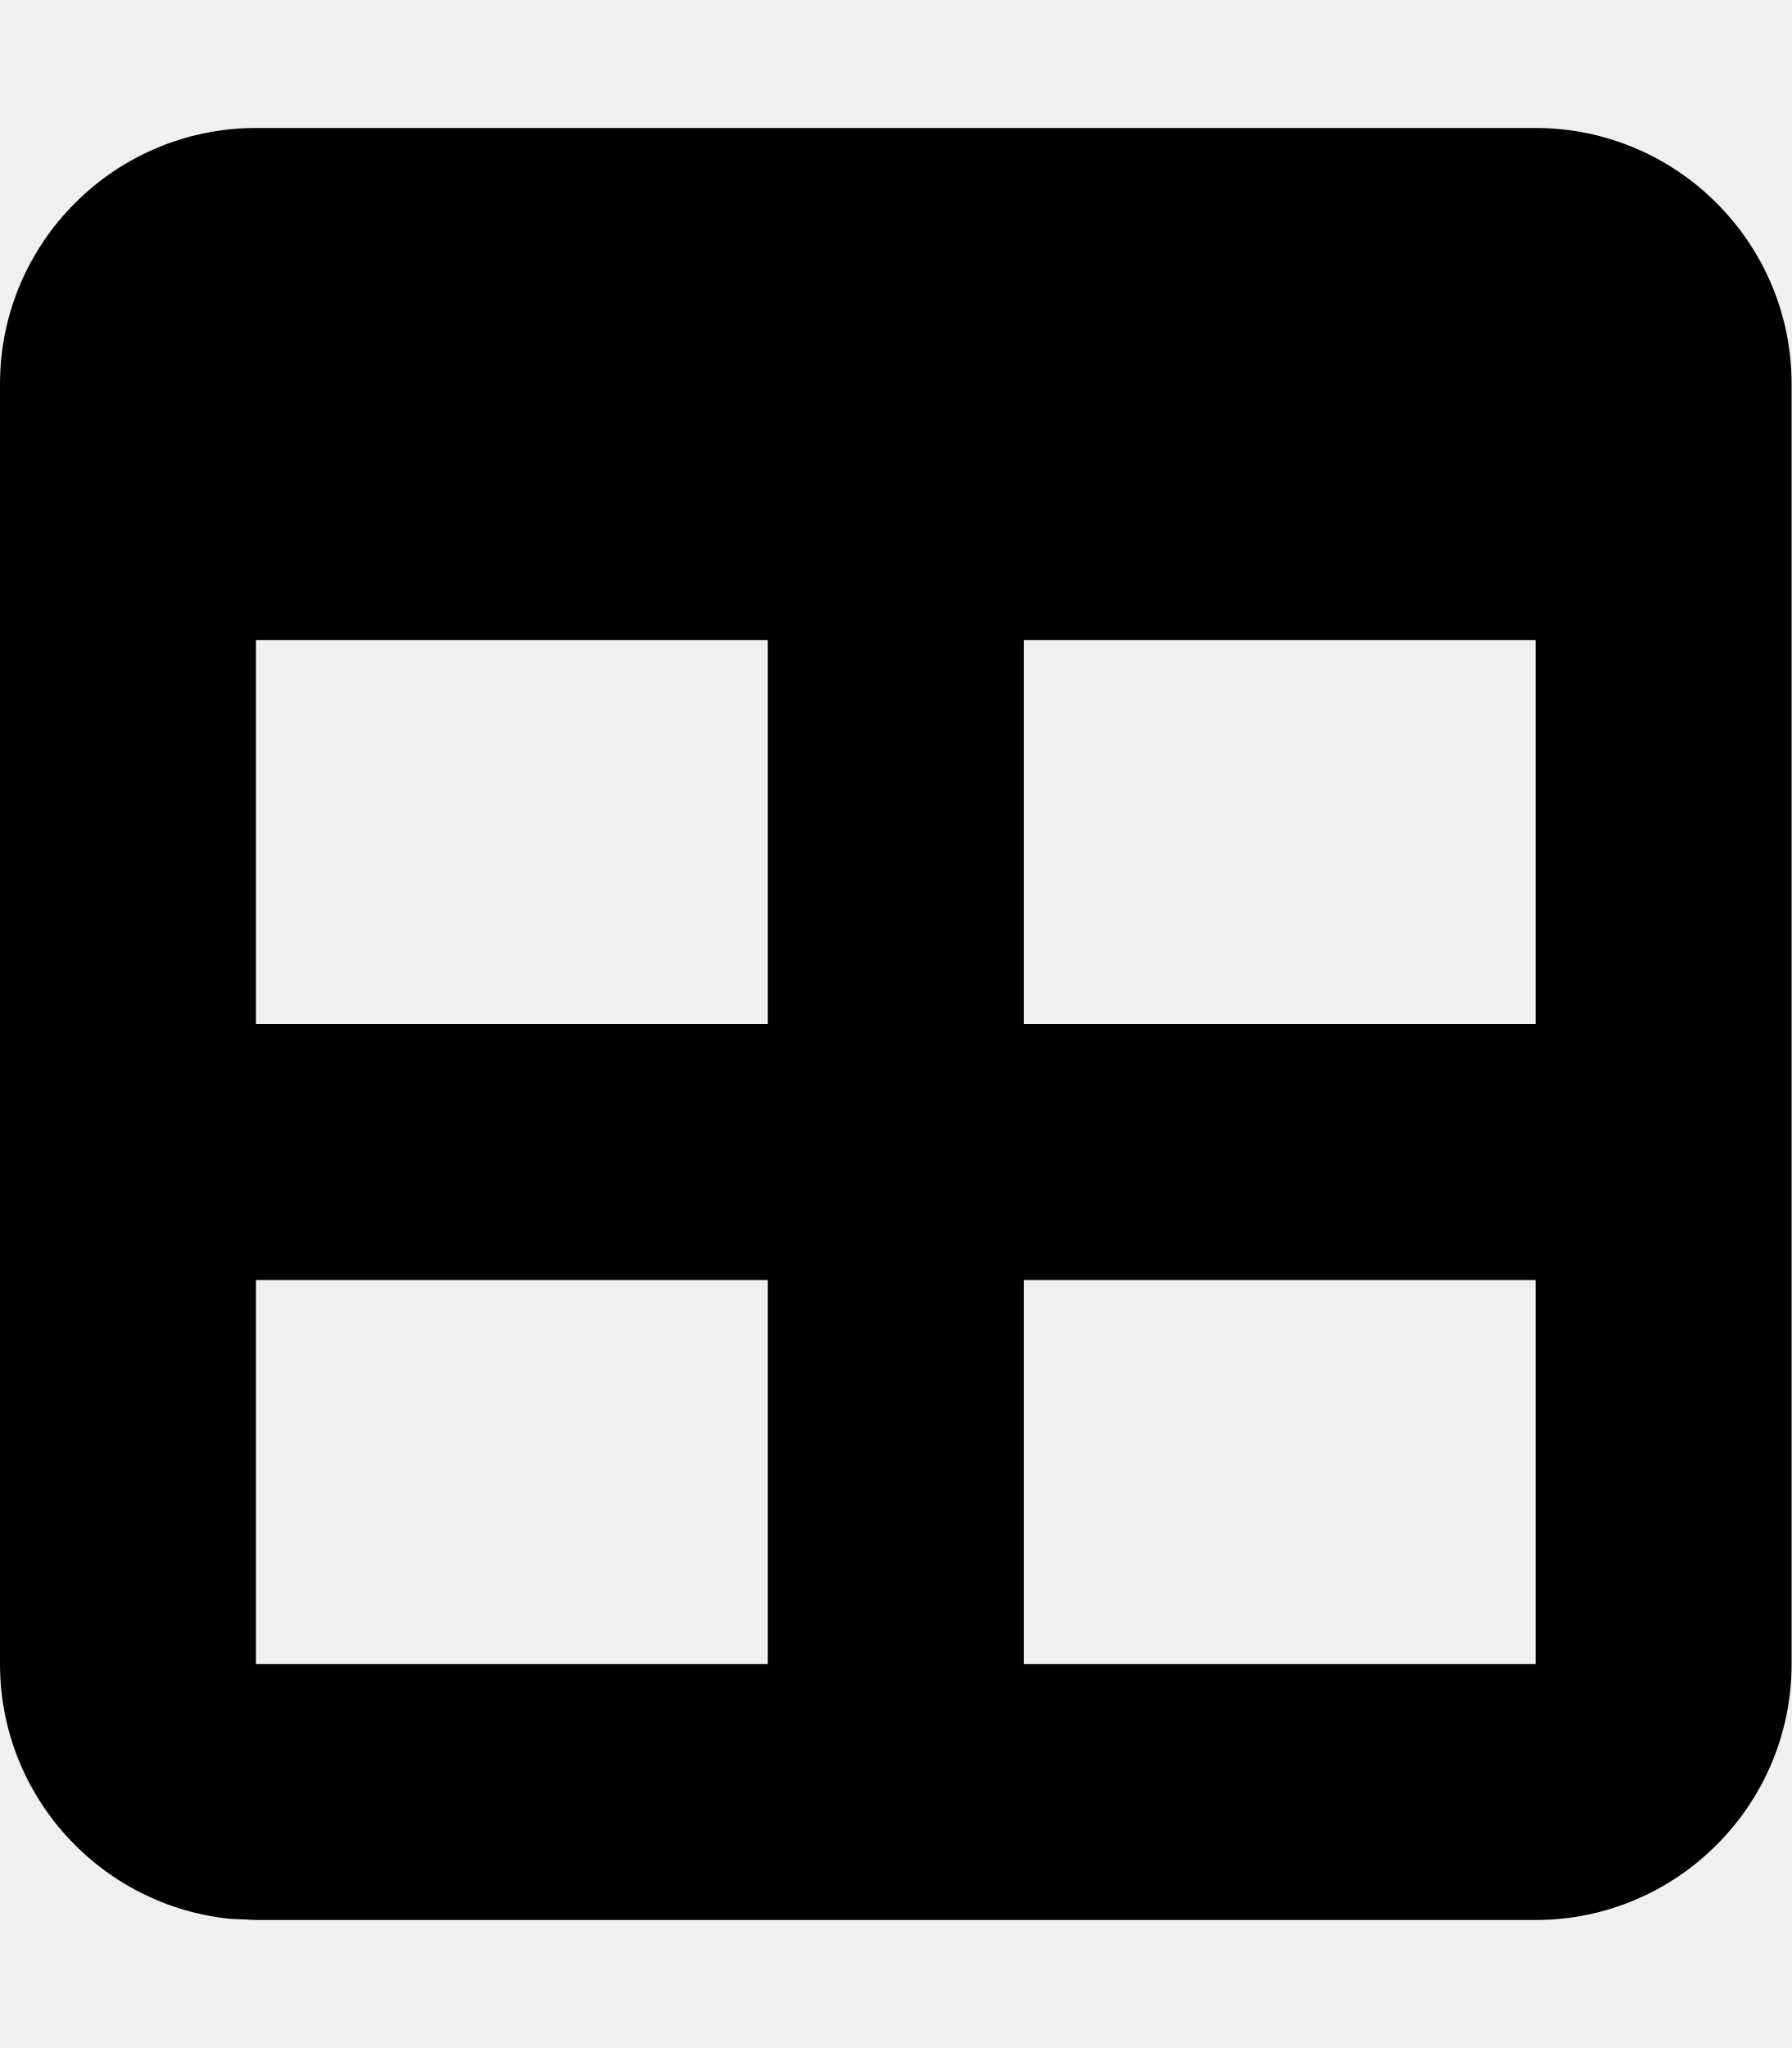
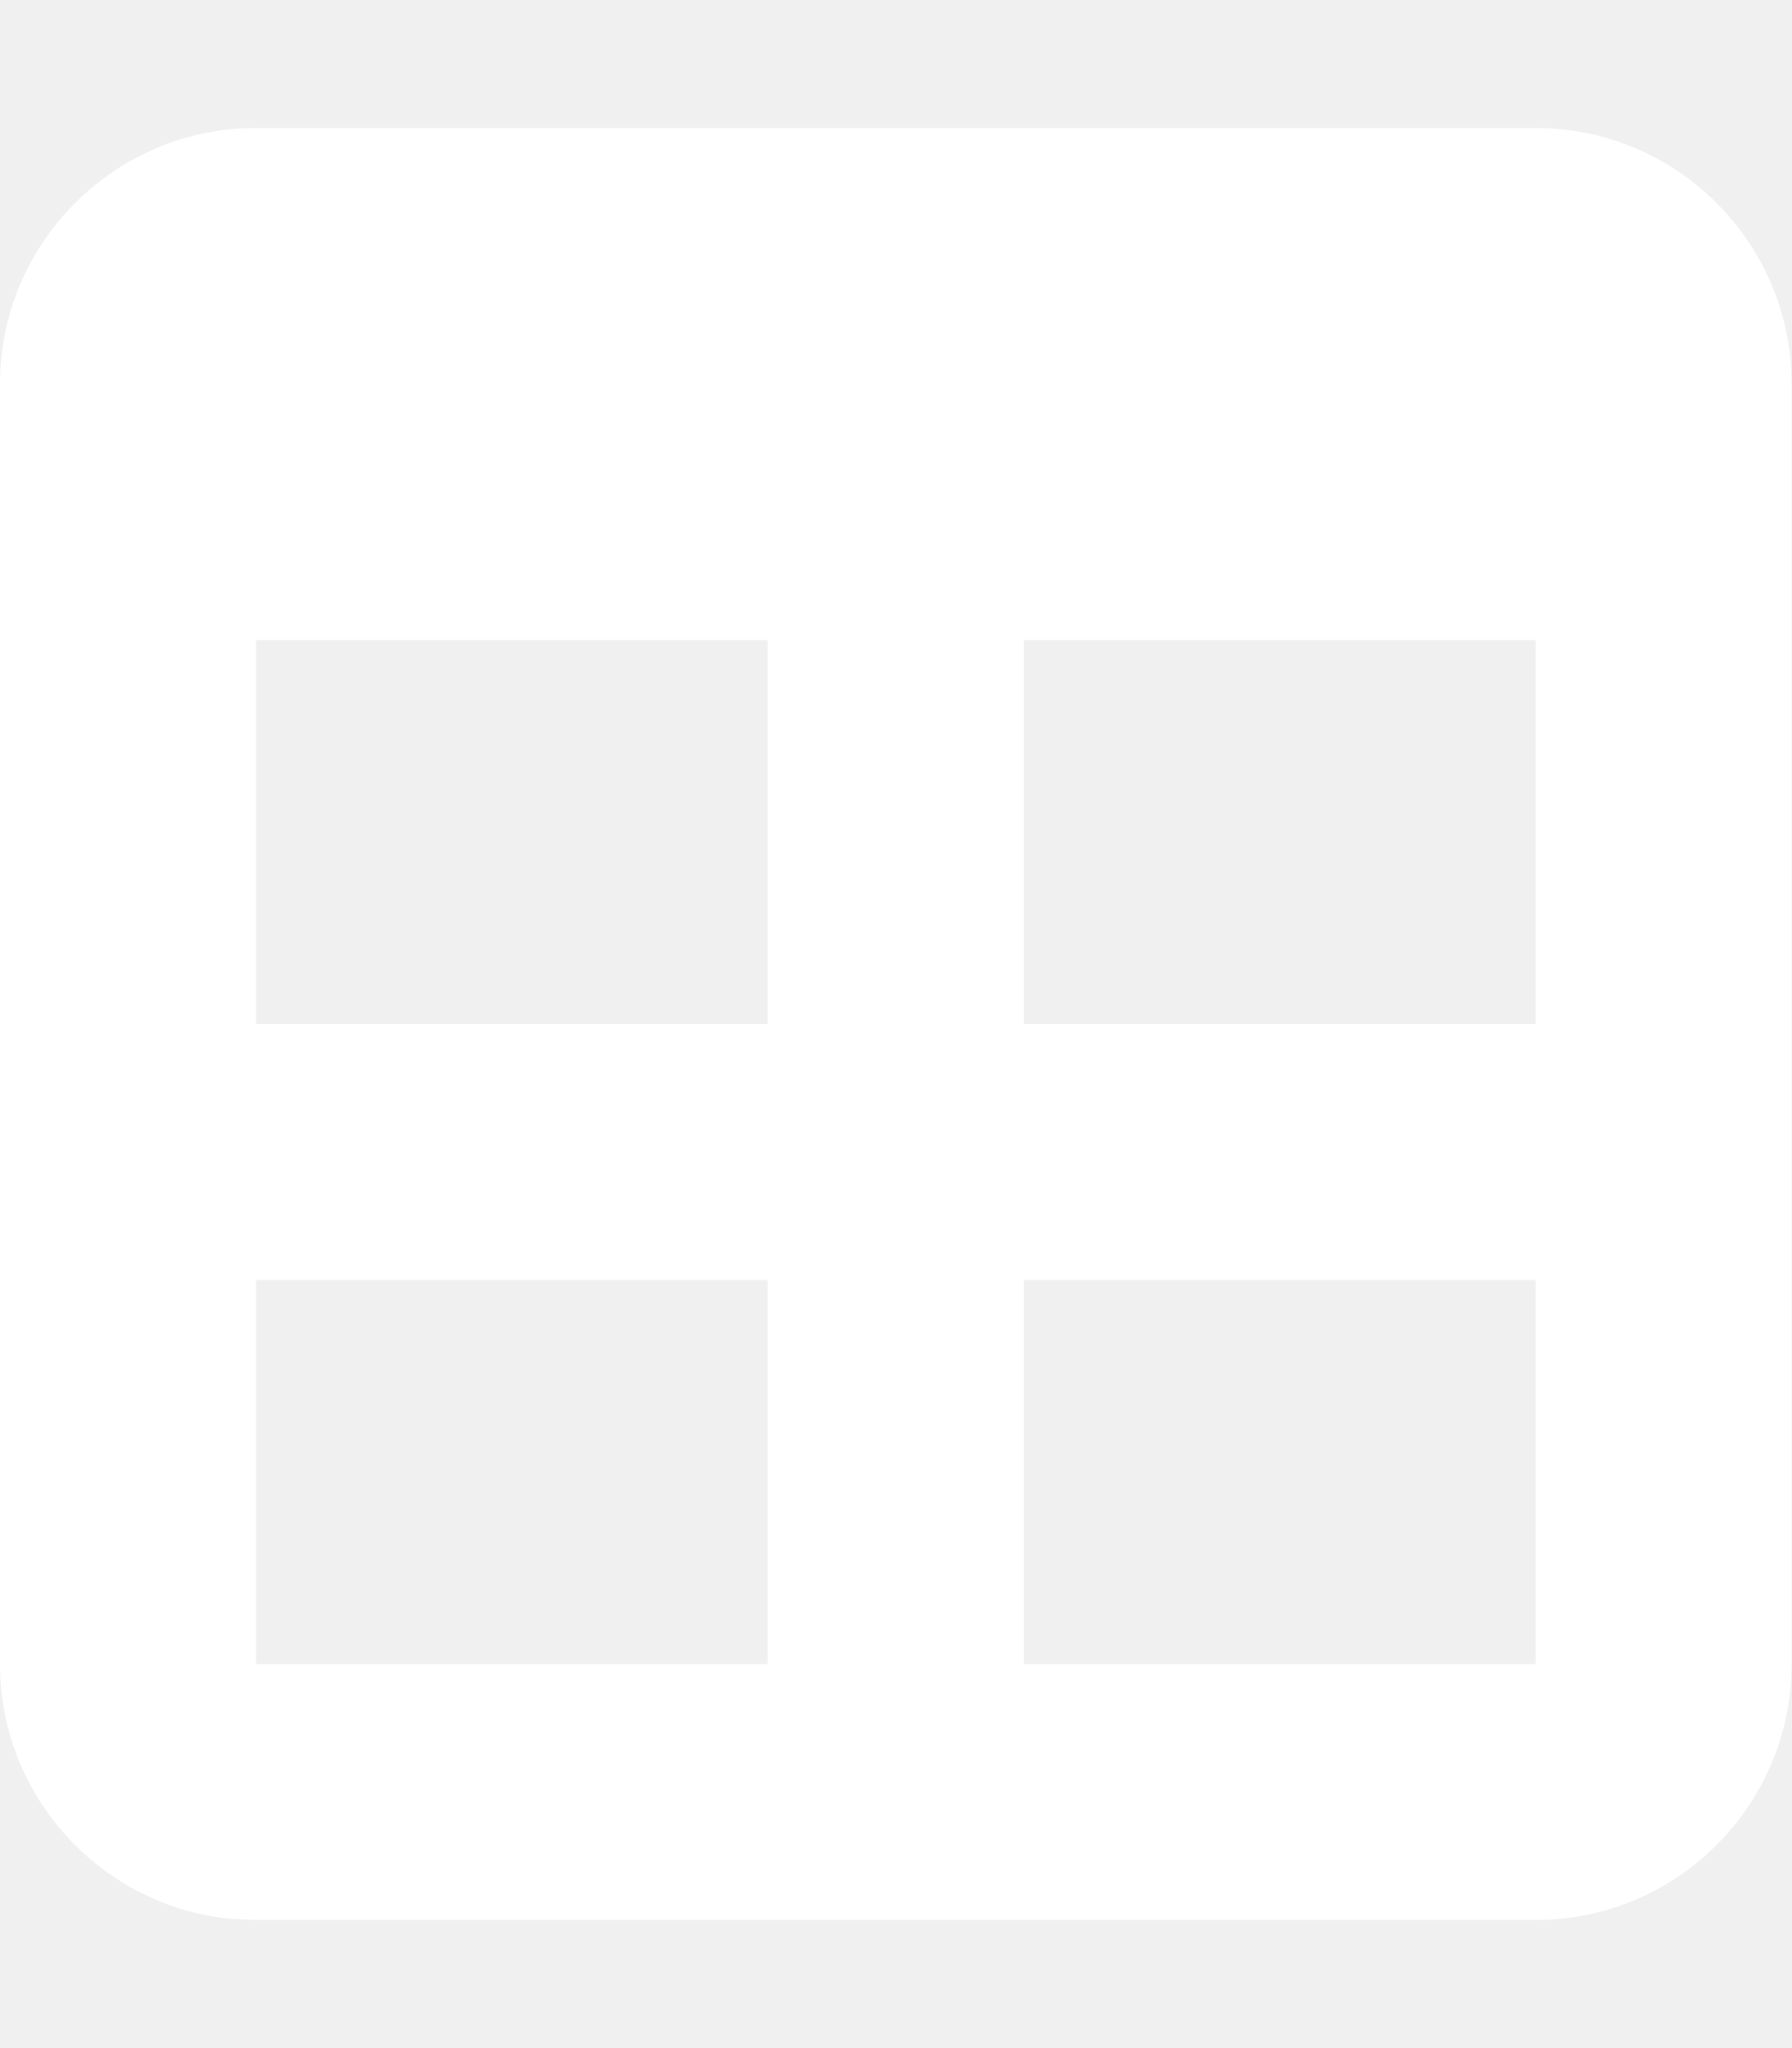
<svg xmlns="http://www.w3.org/2000/svg" viewBox="0 0 448 512">
-   <path fill="currentColor" d="M384 32c35.3 0 64 28.7 64 64l0 320c0 35.3-28.7 64-64 64l-320 0-6.5-.3C25.2 476.4 0 449.1 0 416L0 96C0 60.7 28.7 32 64 32l320 0zM64 320l0 96 128 0 0-96-128 0zm192 0l0 96 128 0 0-96-128 0zM64 256l128 0 0-96-128 0 0 96zm192 0l128 0 0-96-128 0 0 96z" />
+   <path fill="#ffffff" d="M384 32c35.3 0 64 28.7 64 64l0 320c0 35.3-28.7 64-64 64l-320 0-6.5-.3C25.2 476.4 0 449.1 0 416L0 96C0 60.7 28.7 32 64 32l320 0zM64 320l0 96 128 0 0-96-128 0zm192 0l0 96 128 0 0-96-128 0zM64 256l128 0 0-96-128 0 0 96zm192 0l128 0 0-96-128 0 0 96z" />
</svg>
